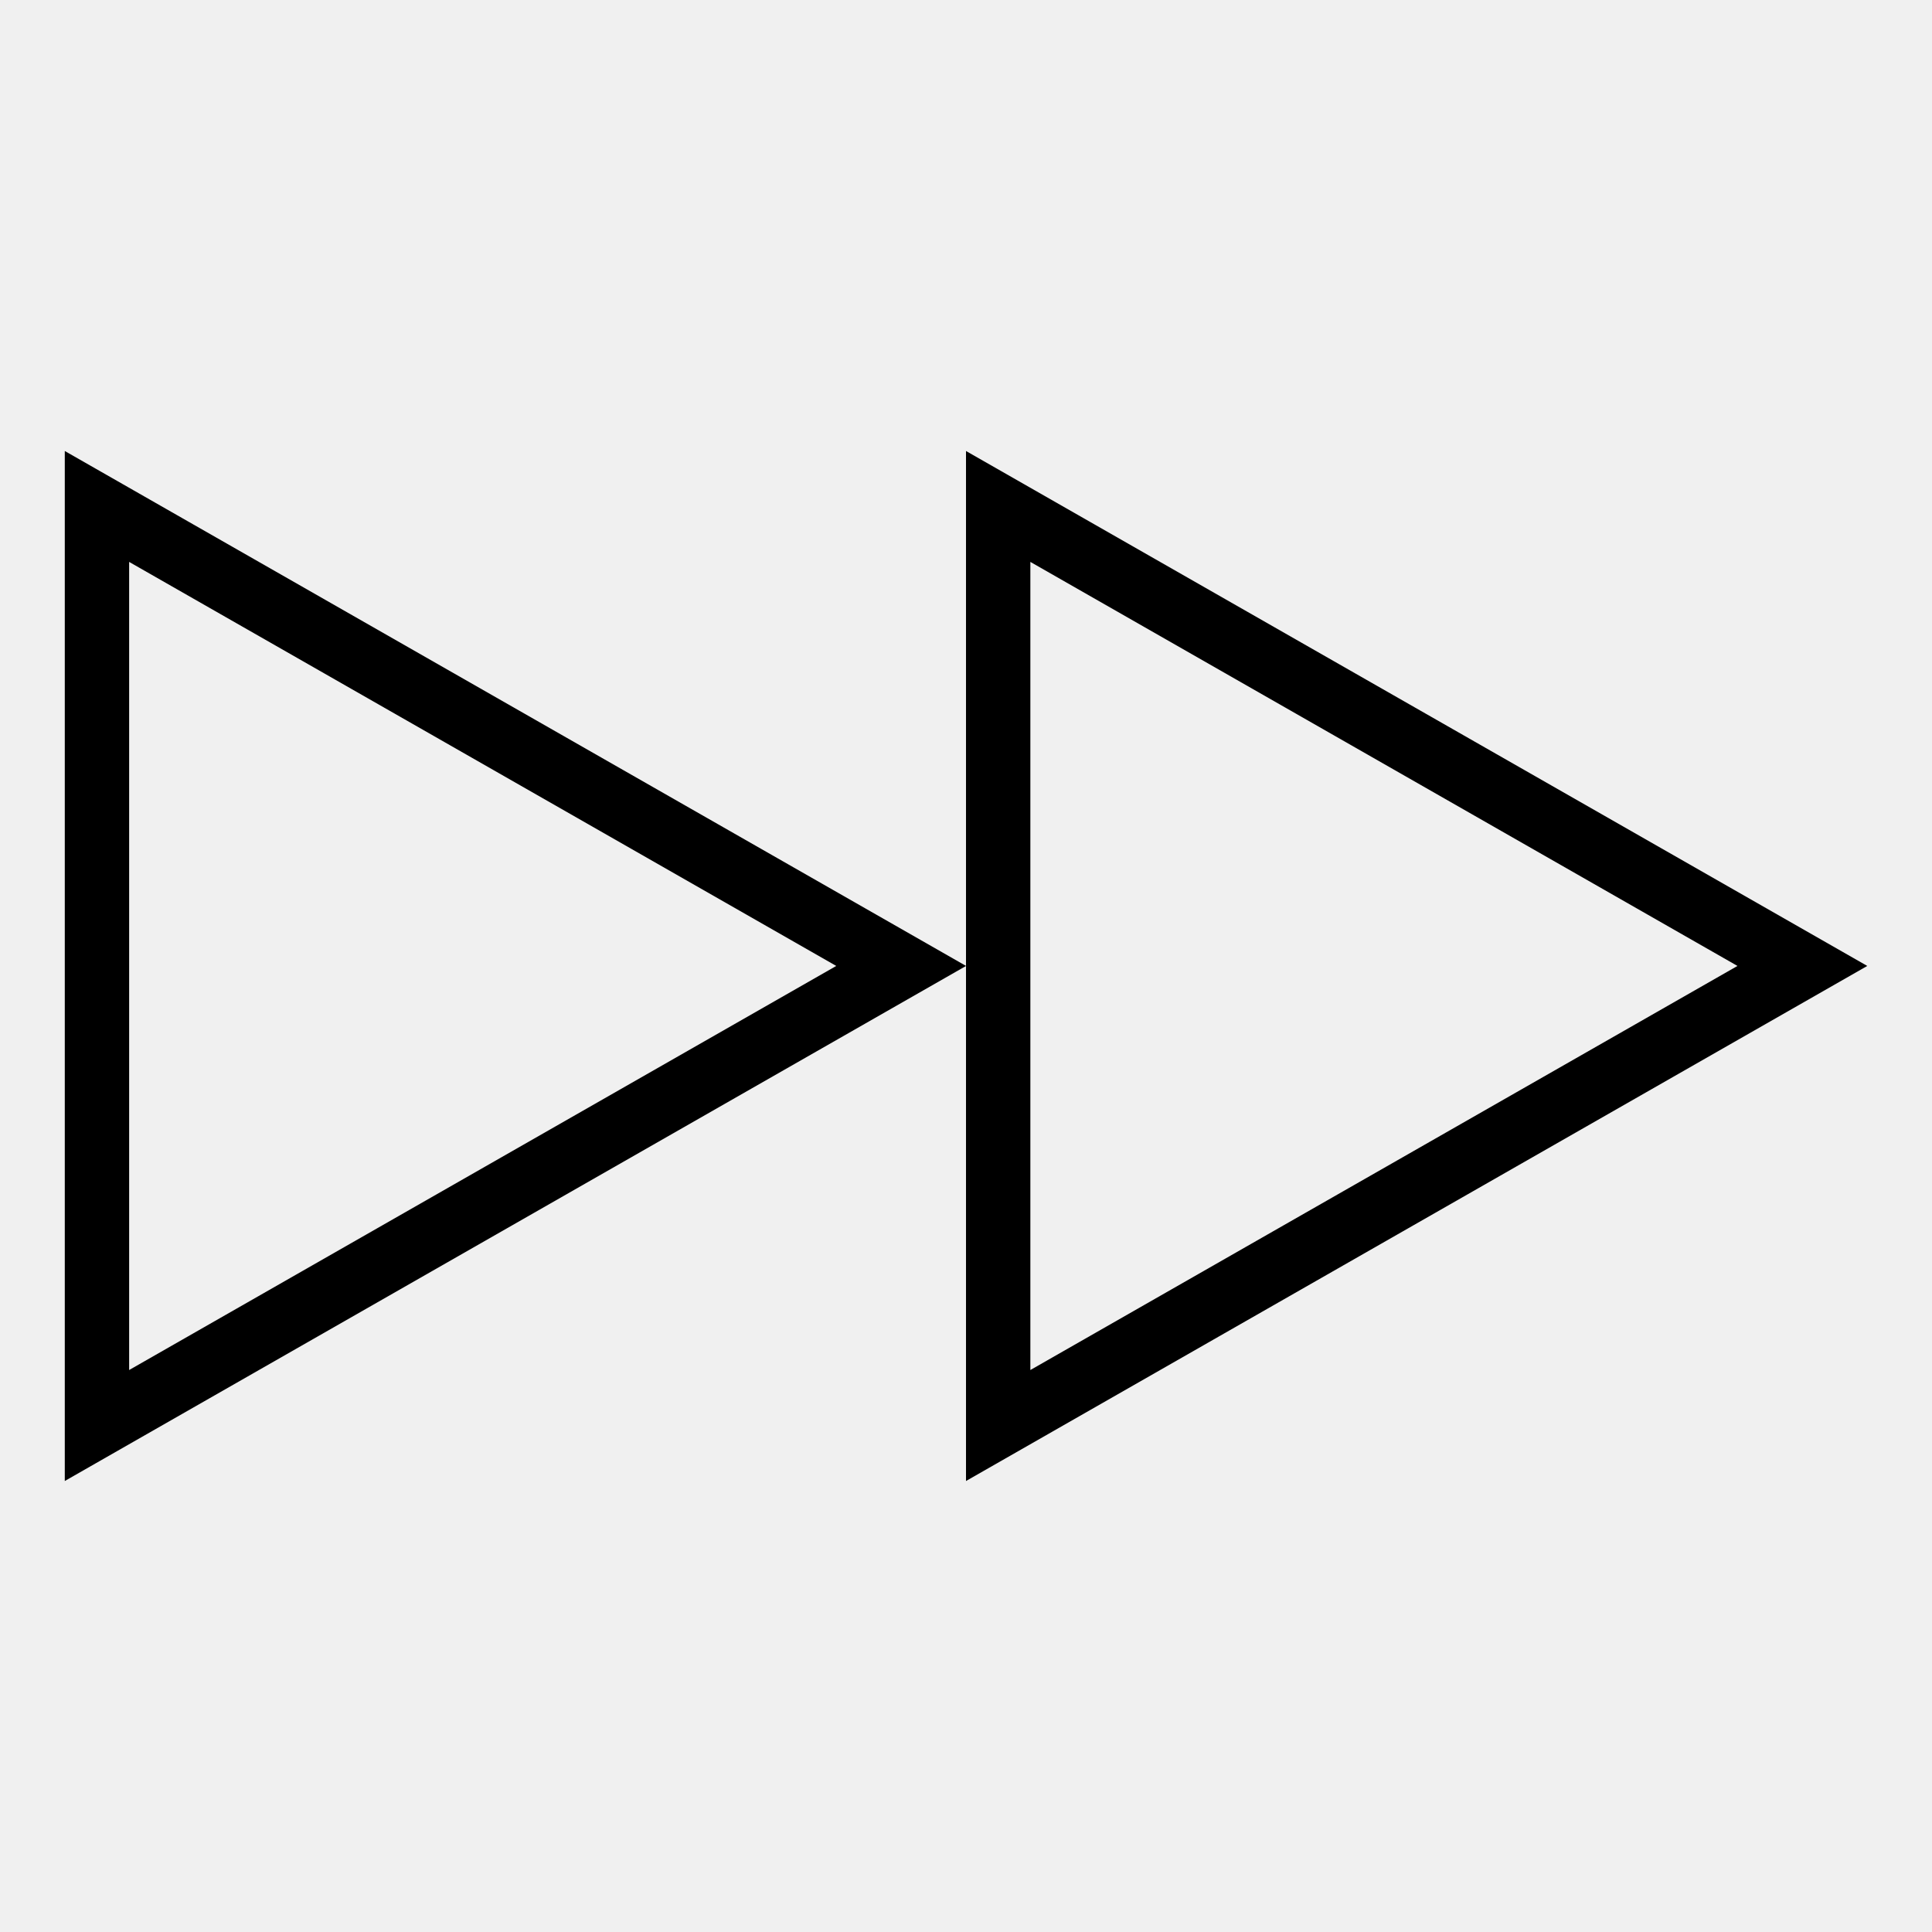
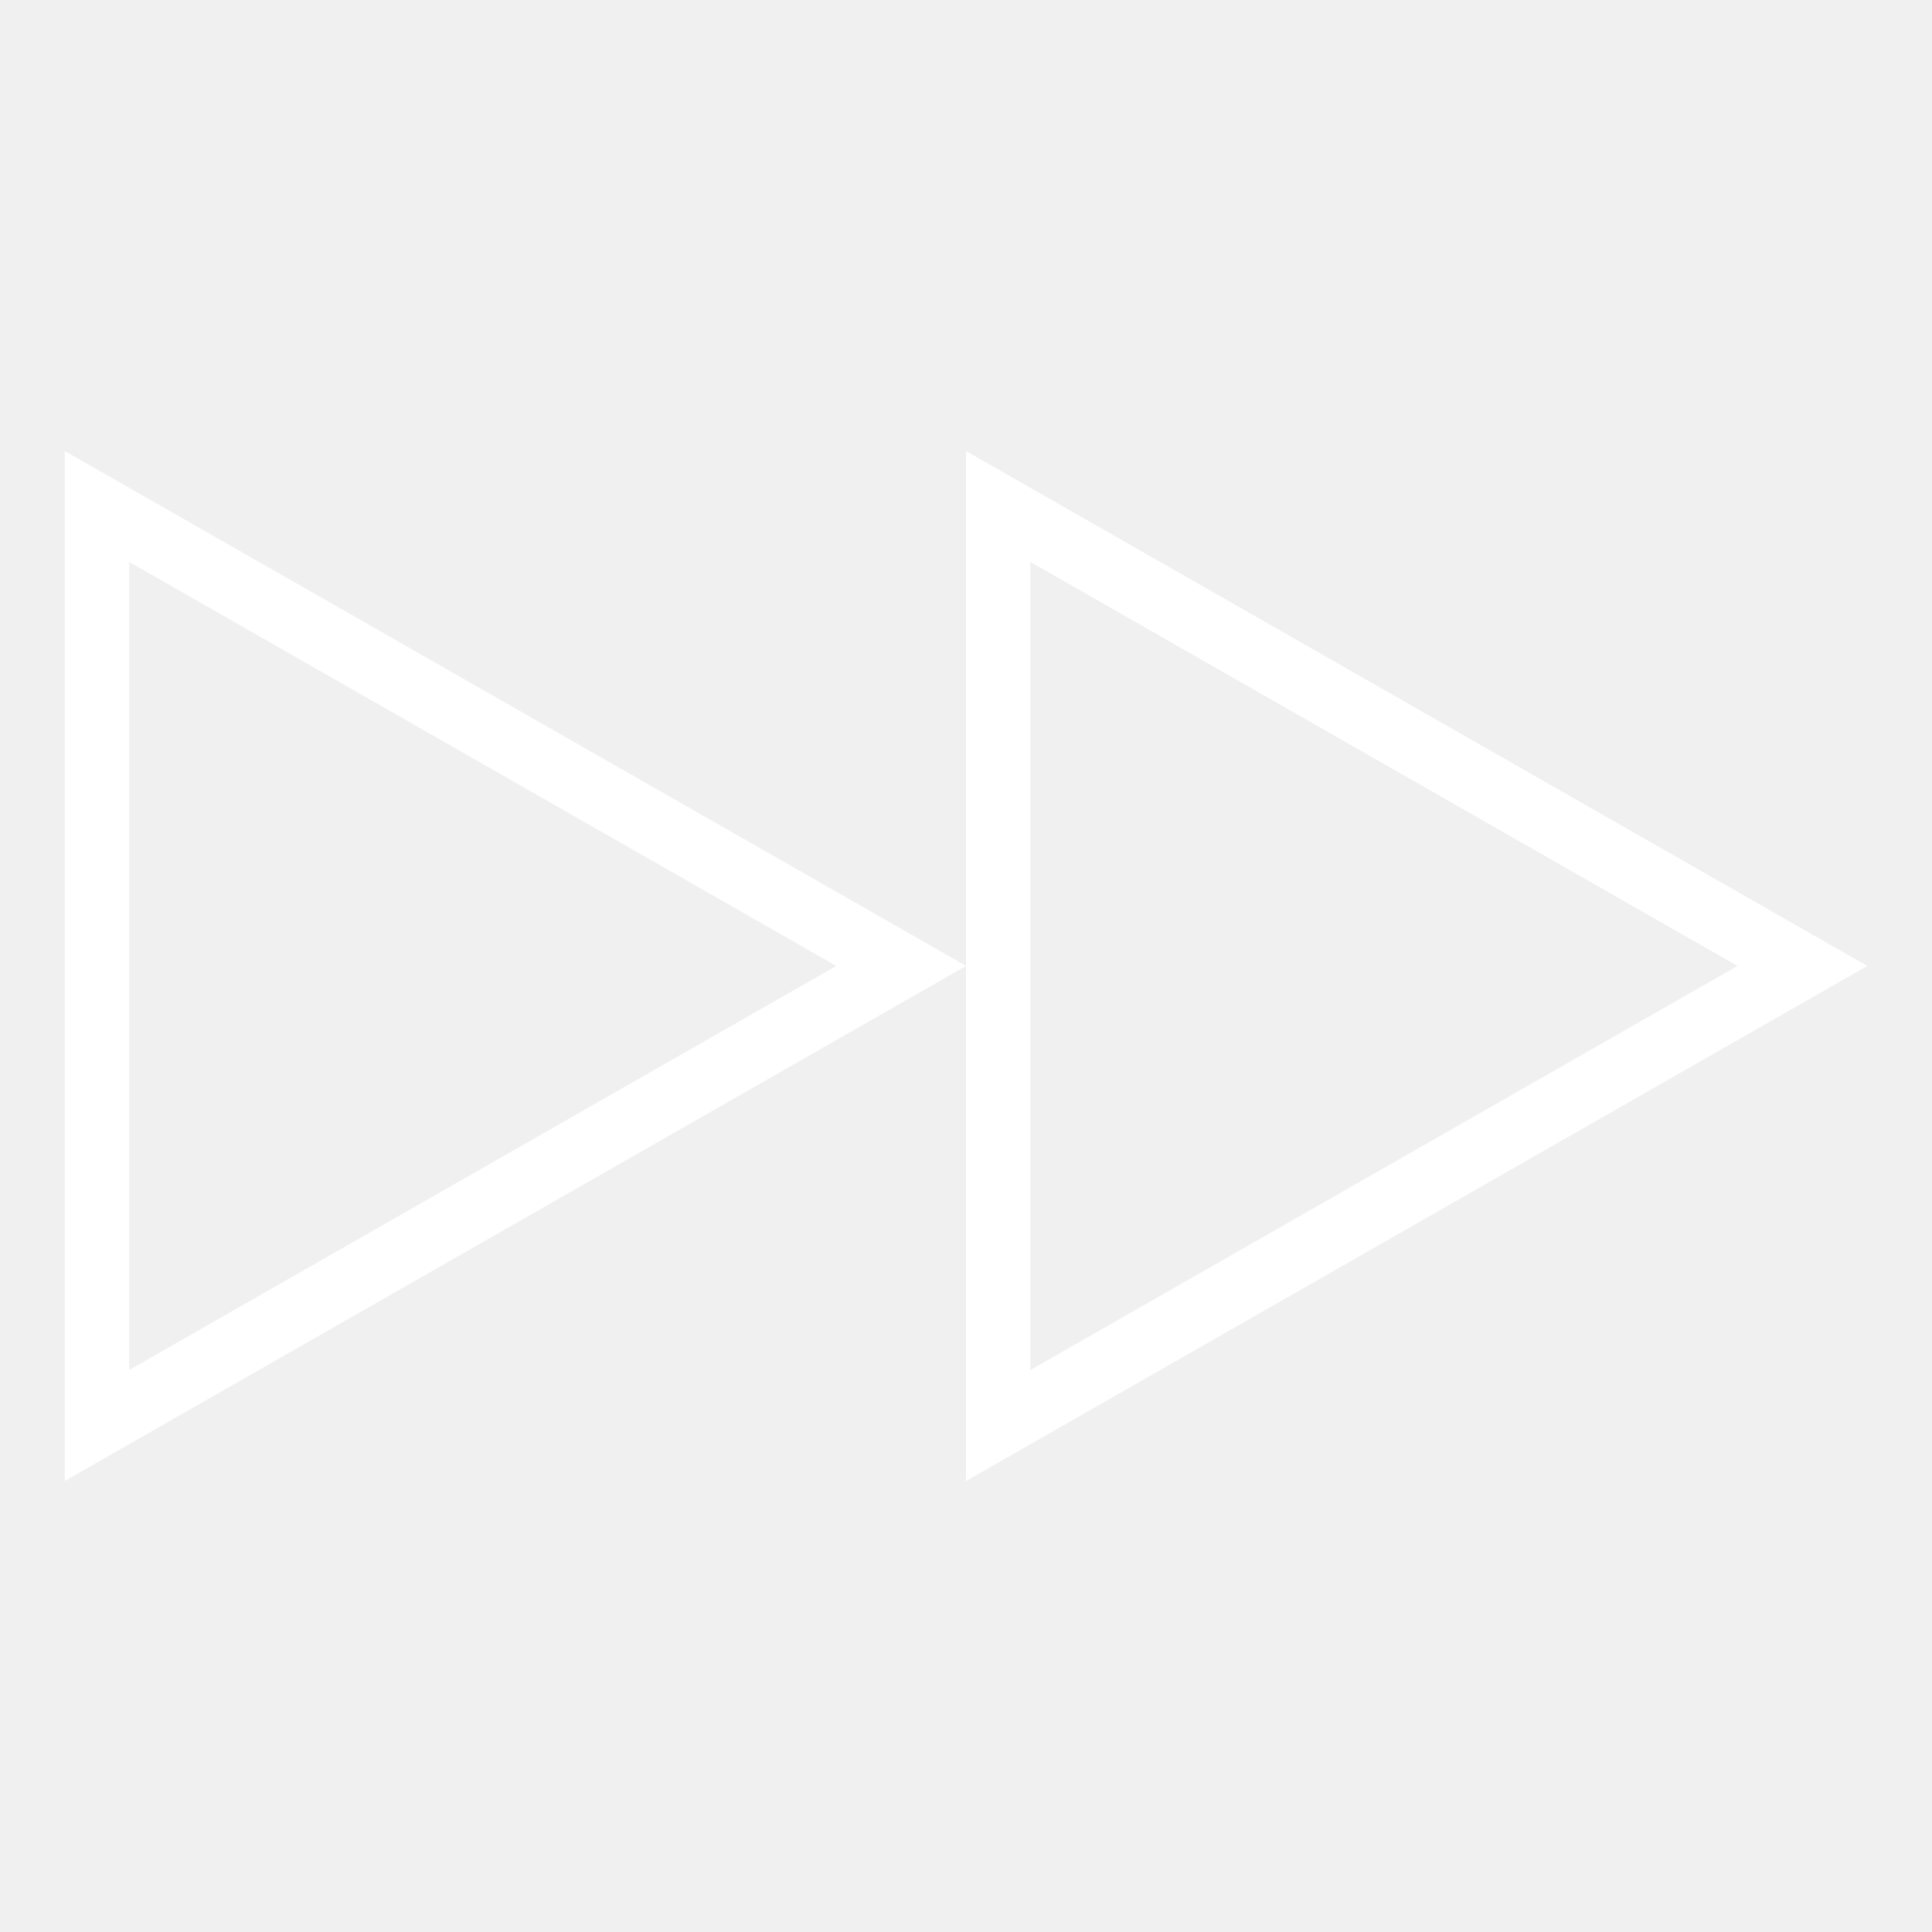
<svg xmlns="http://www.w3.org/2000/svg" version="1.1" width="32" height="32" viewBox="0 0 32 32">
  <g id="icomoon-ignore">
</g>
-   <path d="M1.073 7.47v17.060l14.928-8.531-14.928-8.529zM2.139 9.307l11.712 6.692-11.712 6.693v-13.385z" fill="#000000" />
-   <path d="M16 7.47v17.060l14.928-8.531-14.928-8.529zM17.066 9.307l11.712 6.692-11.712 6.693v-13.385z" fill="#000000" />
+   <path d="M1.073 7.47v17.060l14.928-8.531-14.928-8.529zM2.139 9.307l11.712 6.692-11.712 6.693v-13.385z" fill="#ffffff" />
+   <path d="M16 7.47v17.060l14.928-8.531-14.928-8.529zM17.066 9.307l11.712 6.692-11.712 6.693v-13.385z" fill="#ffffff" />
</svg>
